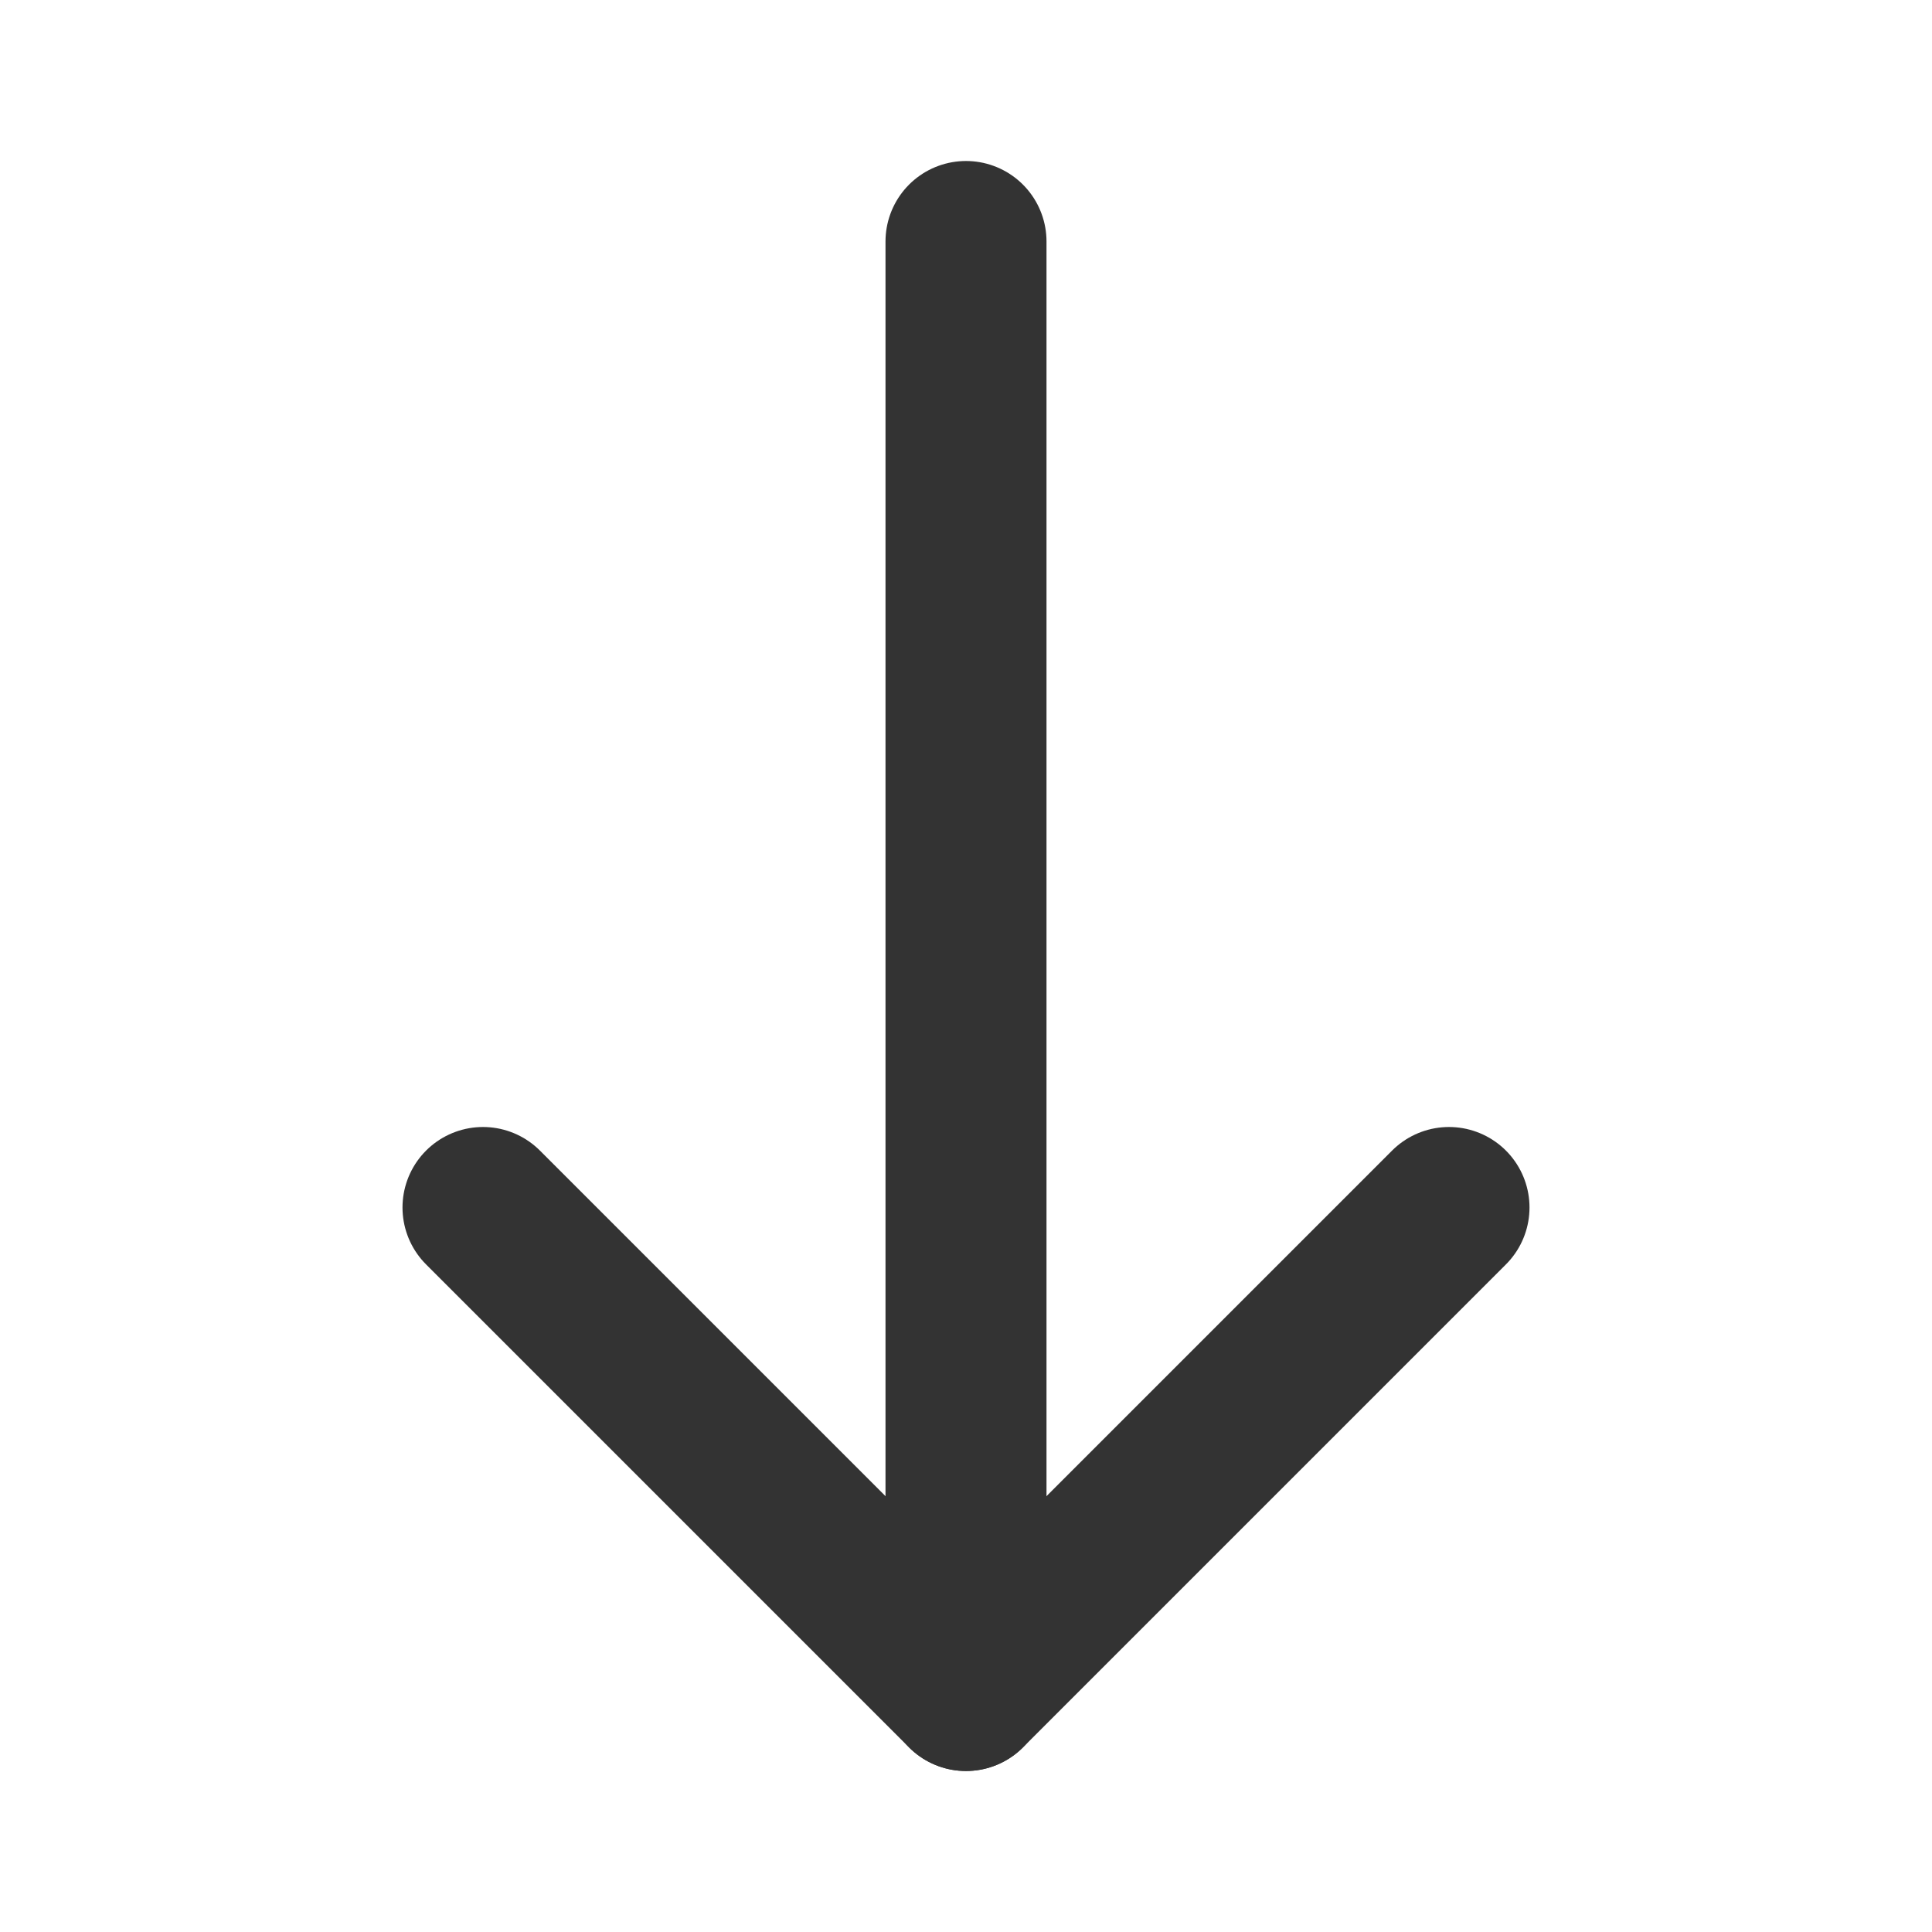
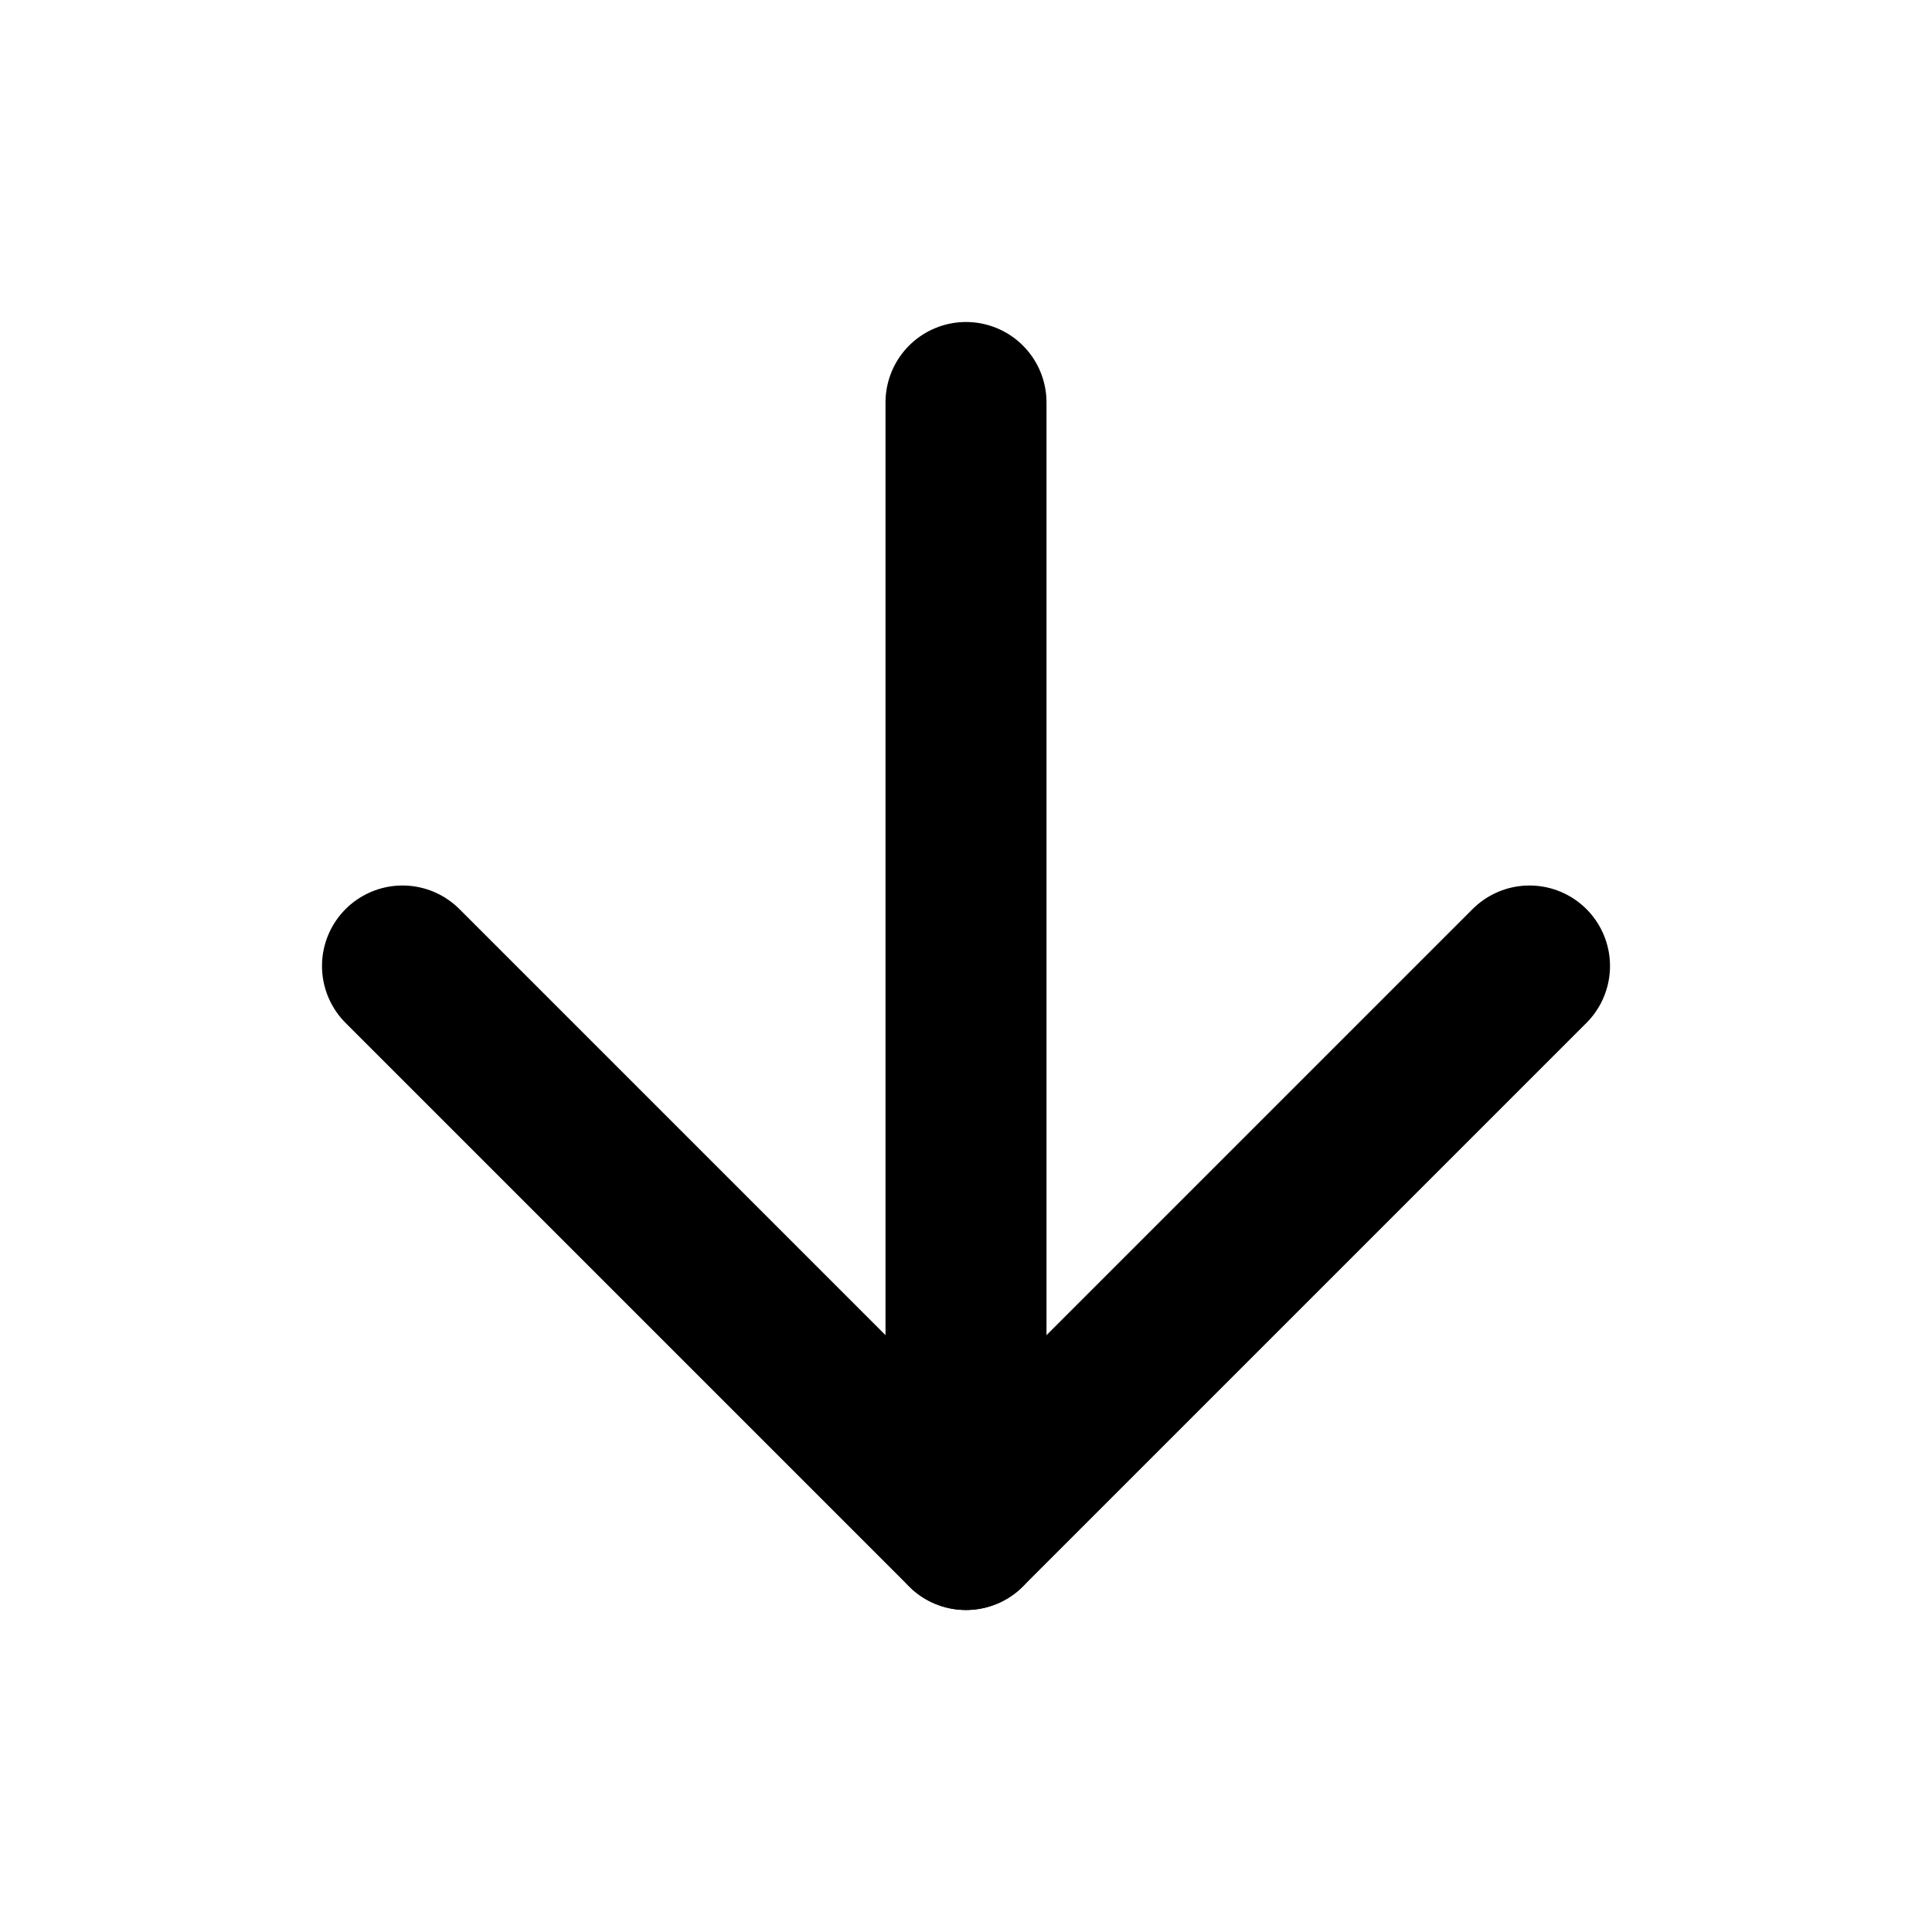
- <svg xmlns="http://www.w3.org/2000/svg" width="22" height="22" viewBox="0 0 48 48" fill="none">
-   <path d="M24 42V6" stroke="#333" stroke-width="4" stroke-linecap="round" stroke-linejoin="round" />
-   <path d="M36 30L24 42L12 30" stroke="#333" stroke-width="4" stroke-linecap="round" stroke-linejoin="round" />
+ <svg viewBox="0 0 24 24" fill="none" stroke="currentColor" stroke-width="2" stroke-linecap="round" stroke-linejoin="round">
+   <line x1="12" y1="5" x2="12" y2="19" />
+   <polyline points="19 12 12 19 5 12" />
</svg>
